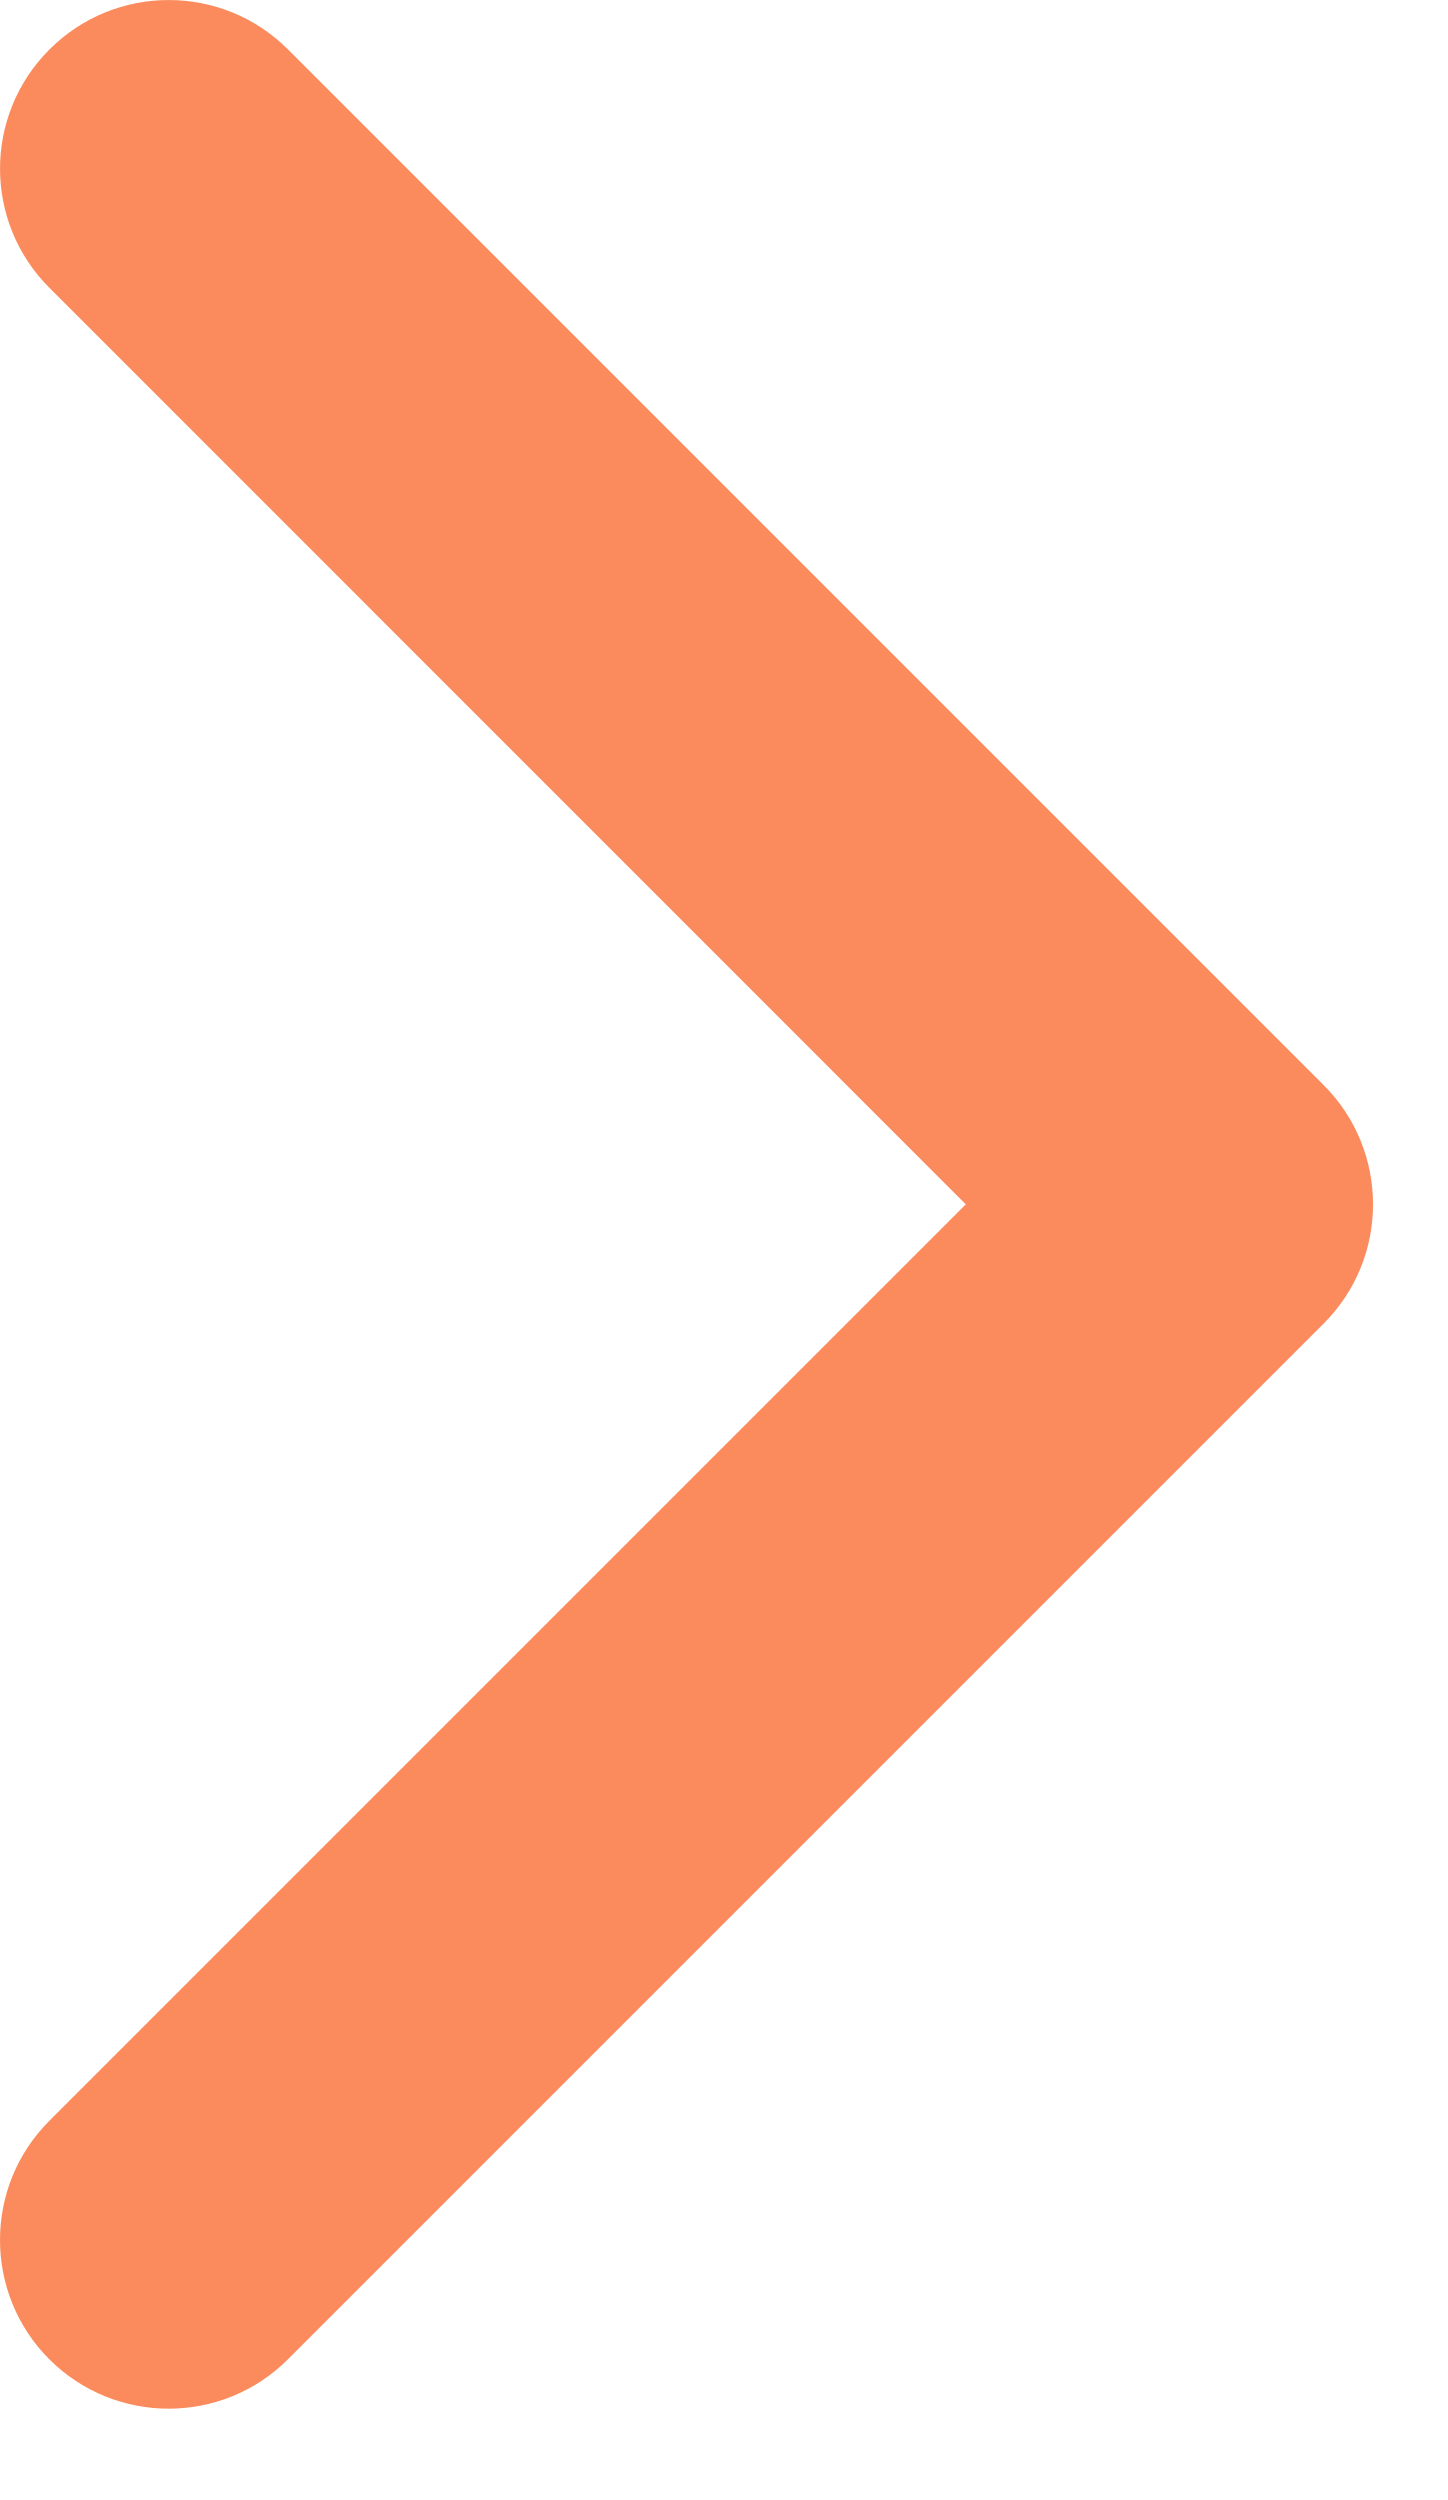
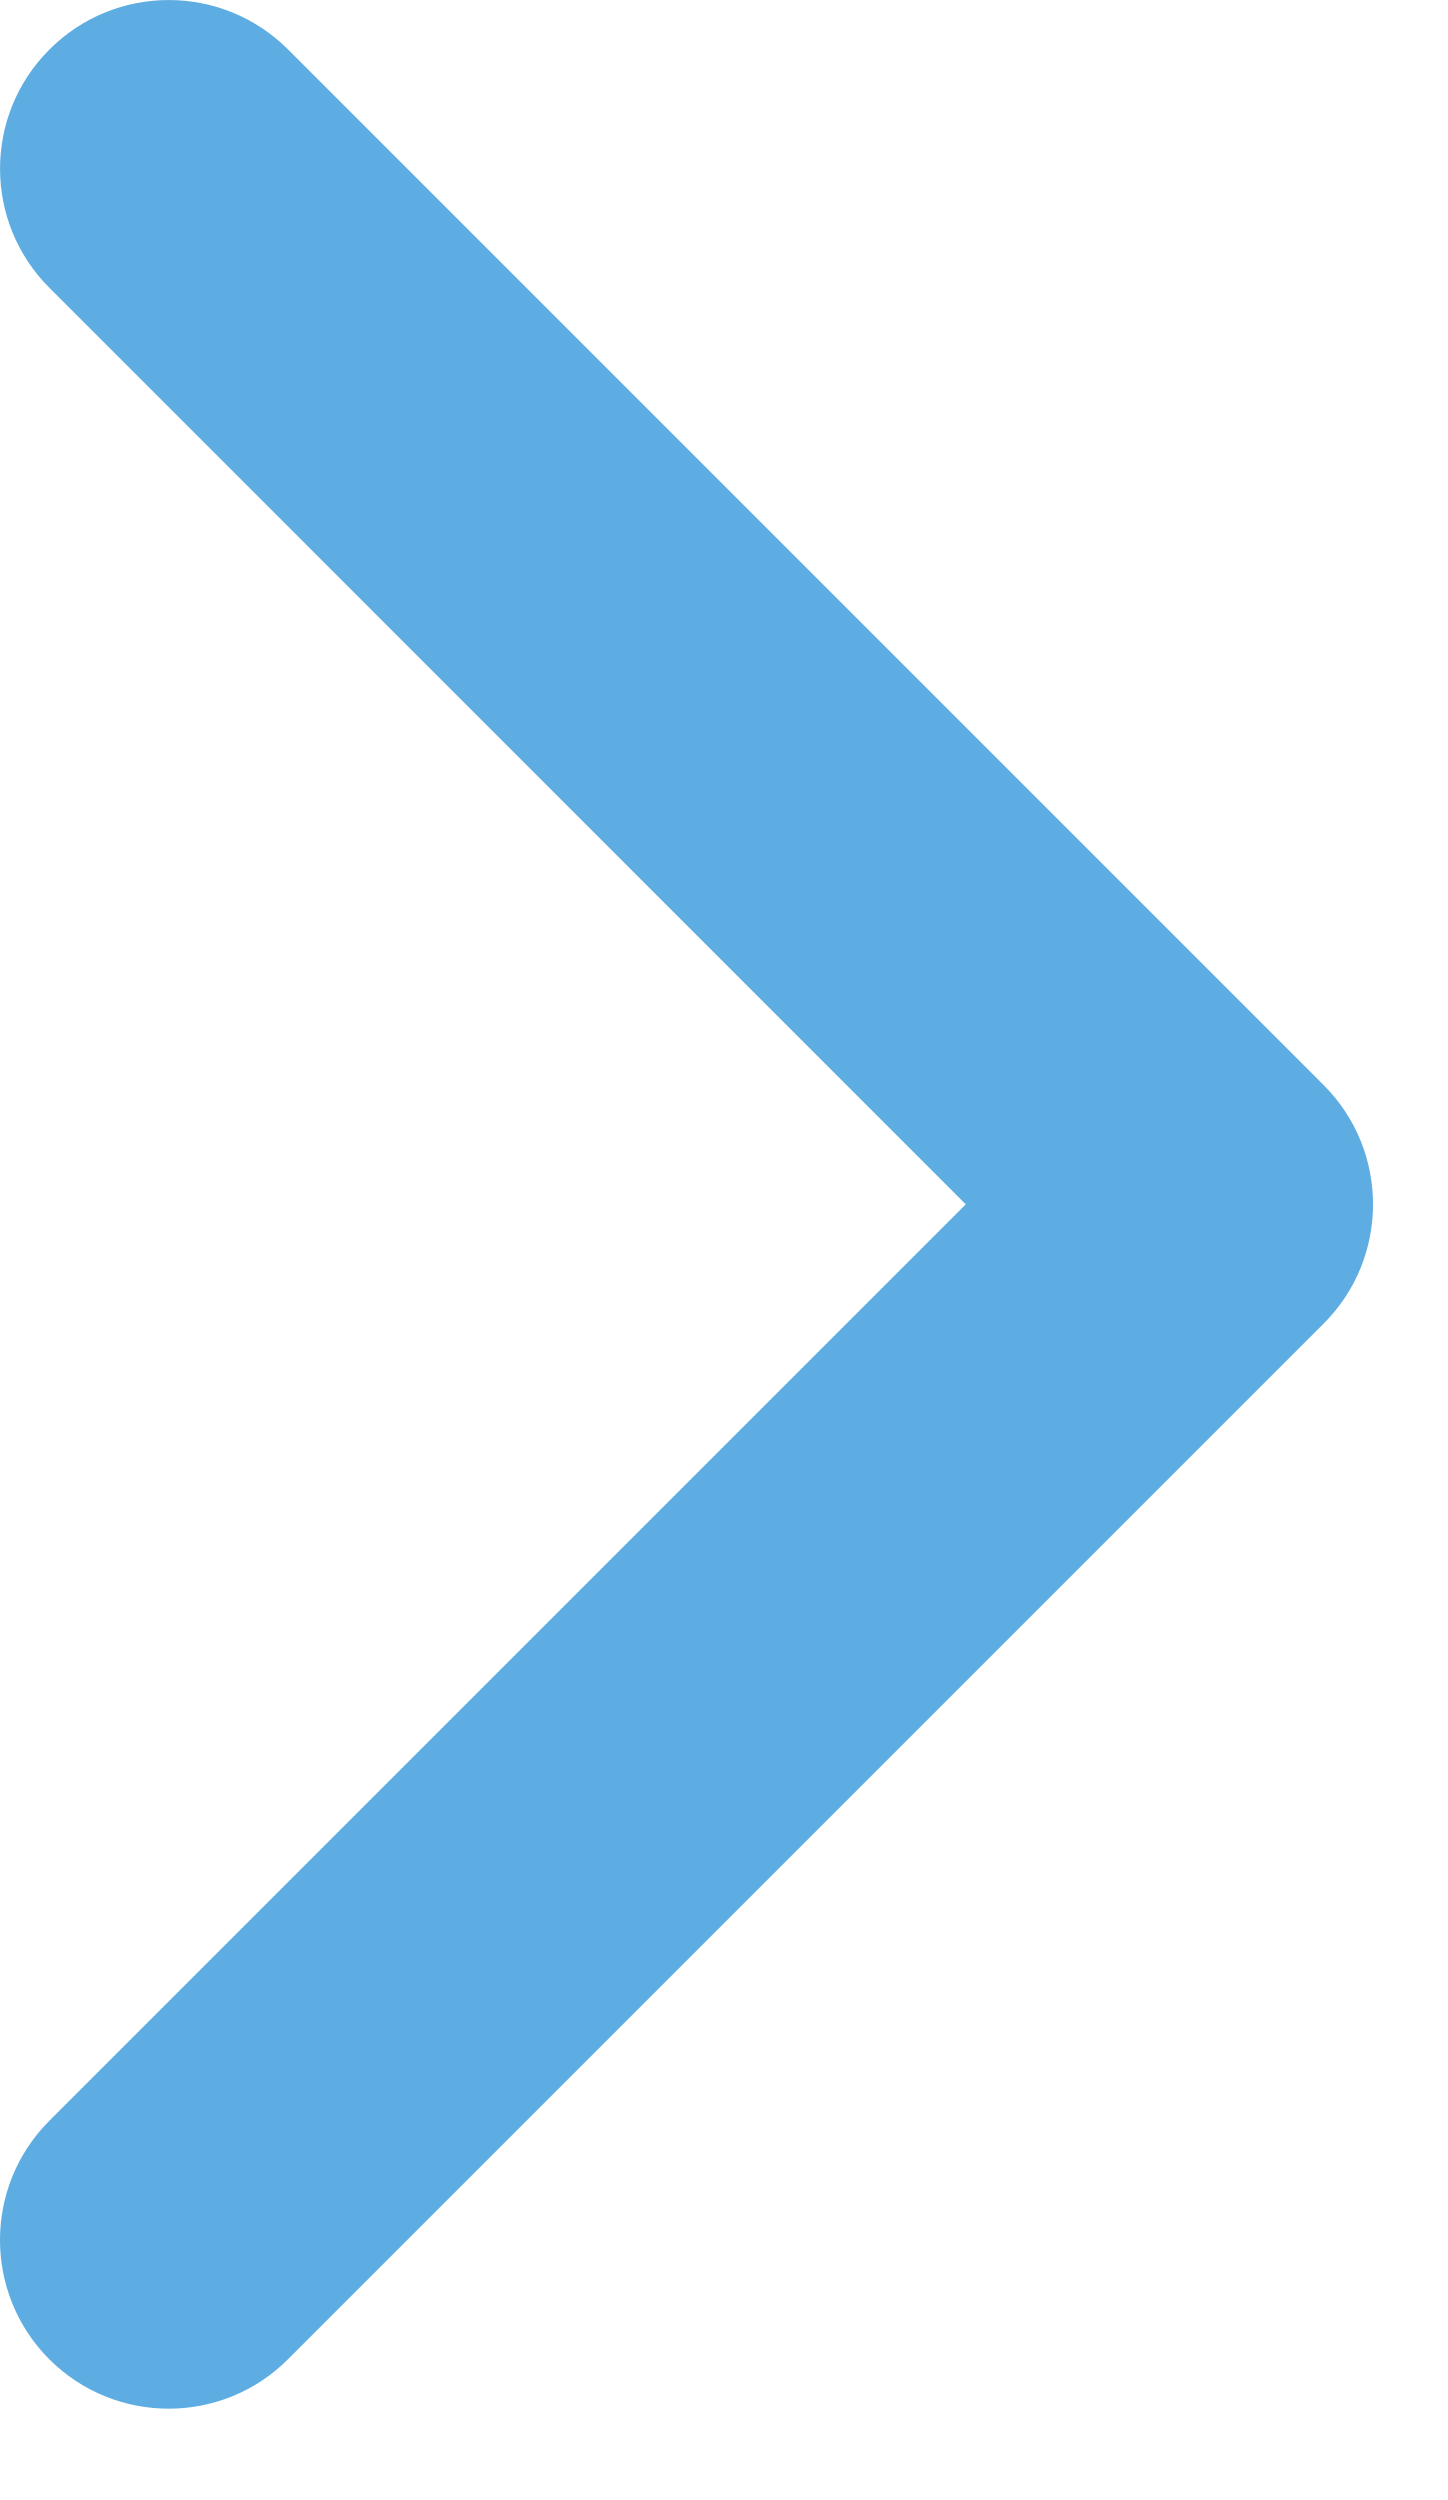
<svg xmlns="http://www.w3.org/2000/svg" width="11" height="19" viewBox="0 0 11 19" fill="none">
-   <path d="M10.435 9.153C10.435 9.481 10.31 9.809 10.06 10.059L2.188 17.931C1.688 18.431 0.876 18.431 0.375 17.931C-0.125 17.43 -0.125 16.618 0.375 16.118L7.34 9.153L0.376 2.188C-0.125 1.688 -0.125 0.876 0.376 0.376C0.876 -0.125 1.688 -0.125 2.189 0.376L10.06 8.247C10.31 8.497 10.435 8.825 10.435 9.153Z" fill="#FB8B5C" />
+   <path d="M10.435 9.153C10.435 9.481 10.31 9.809 10.06 10.059L2.188 17.931C1.688 18.431 0.876 18.431 0.375 17.931C-0.125 17.43 -0.125 16.618 0.375 16.118L7.34 9.153L0.376 2.188C-0.125 1.688 -0.125 0.876 0.376 0.376C0.876 -0.125 1.688 -0.125 2.189 0.376L10.06 8.247C10.31 8.497 10.435 8.825 10.435 9.153Z" fill="#5DADE2" />
</svg>
